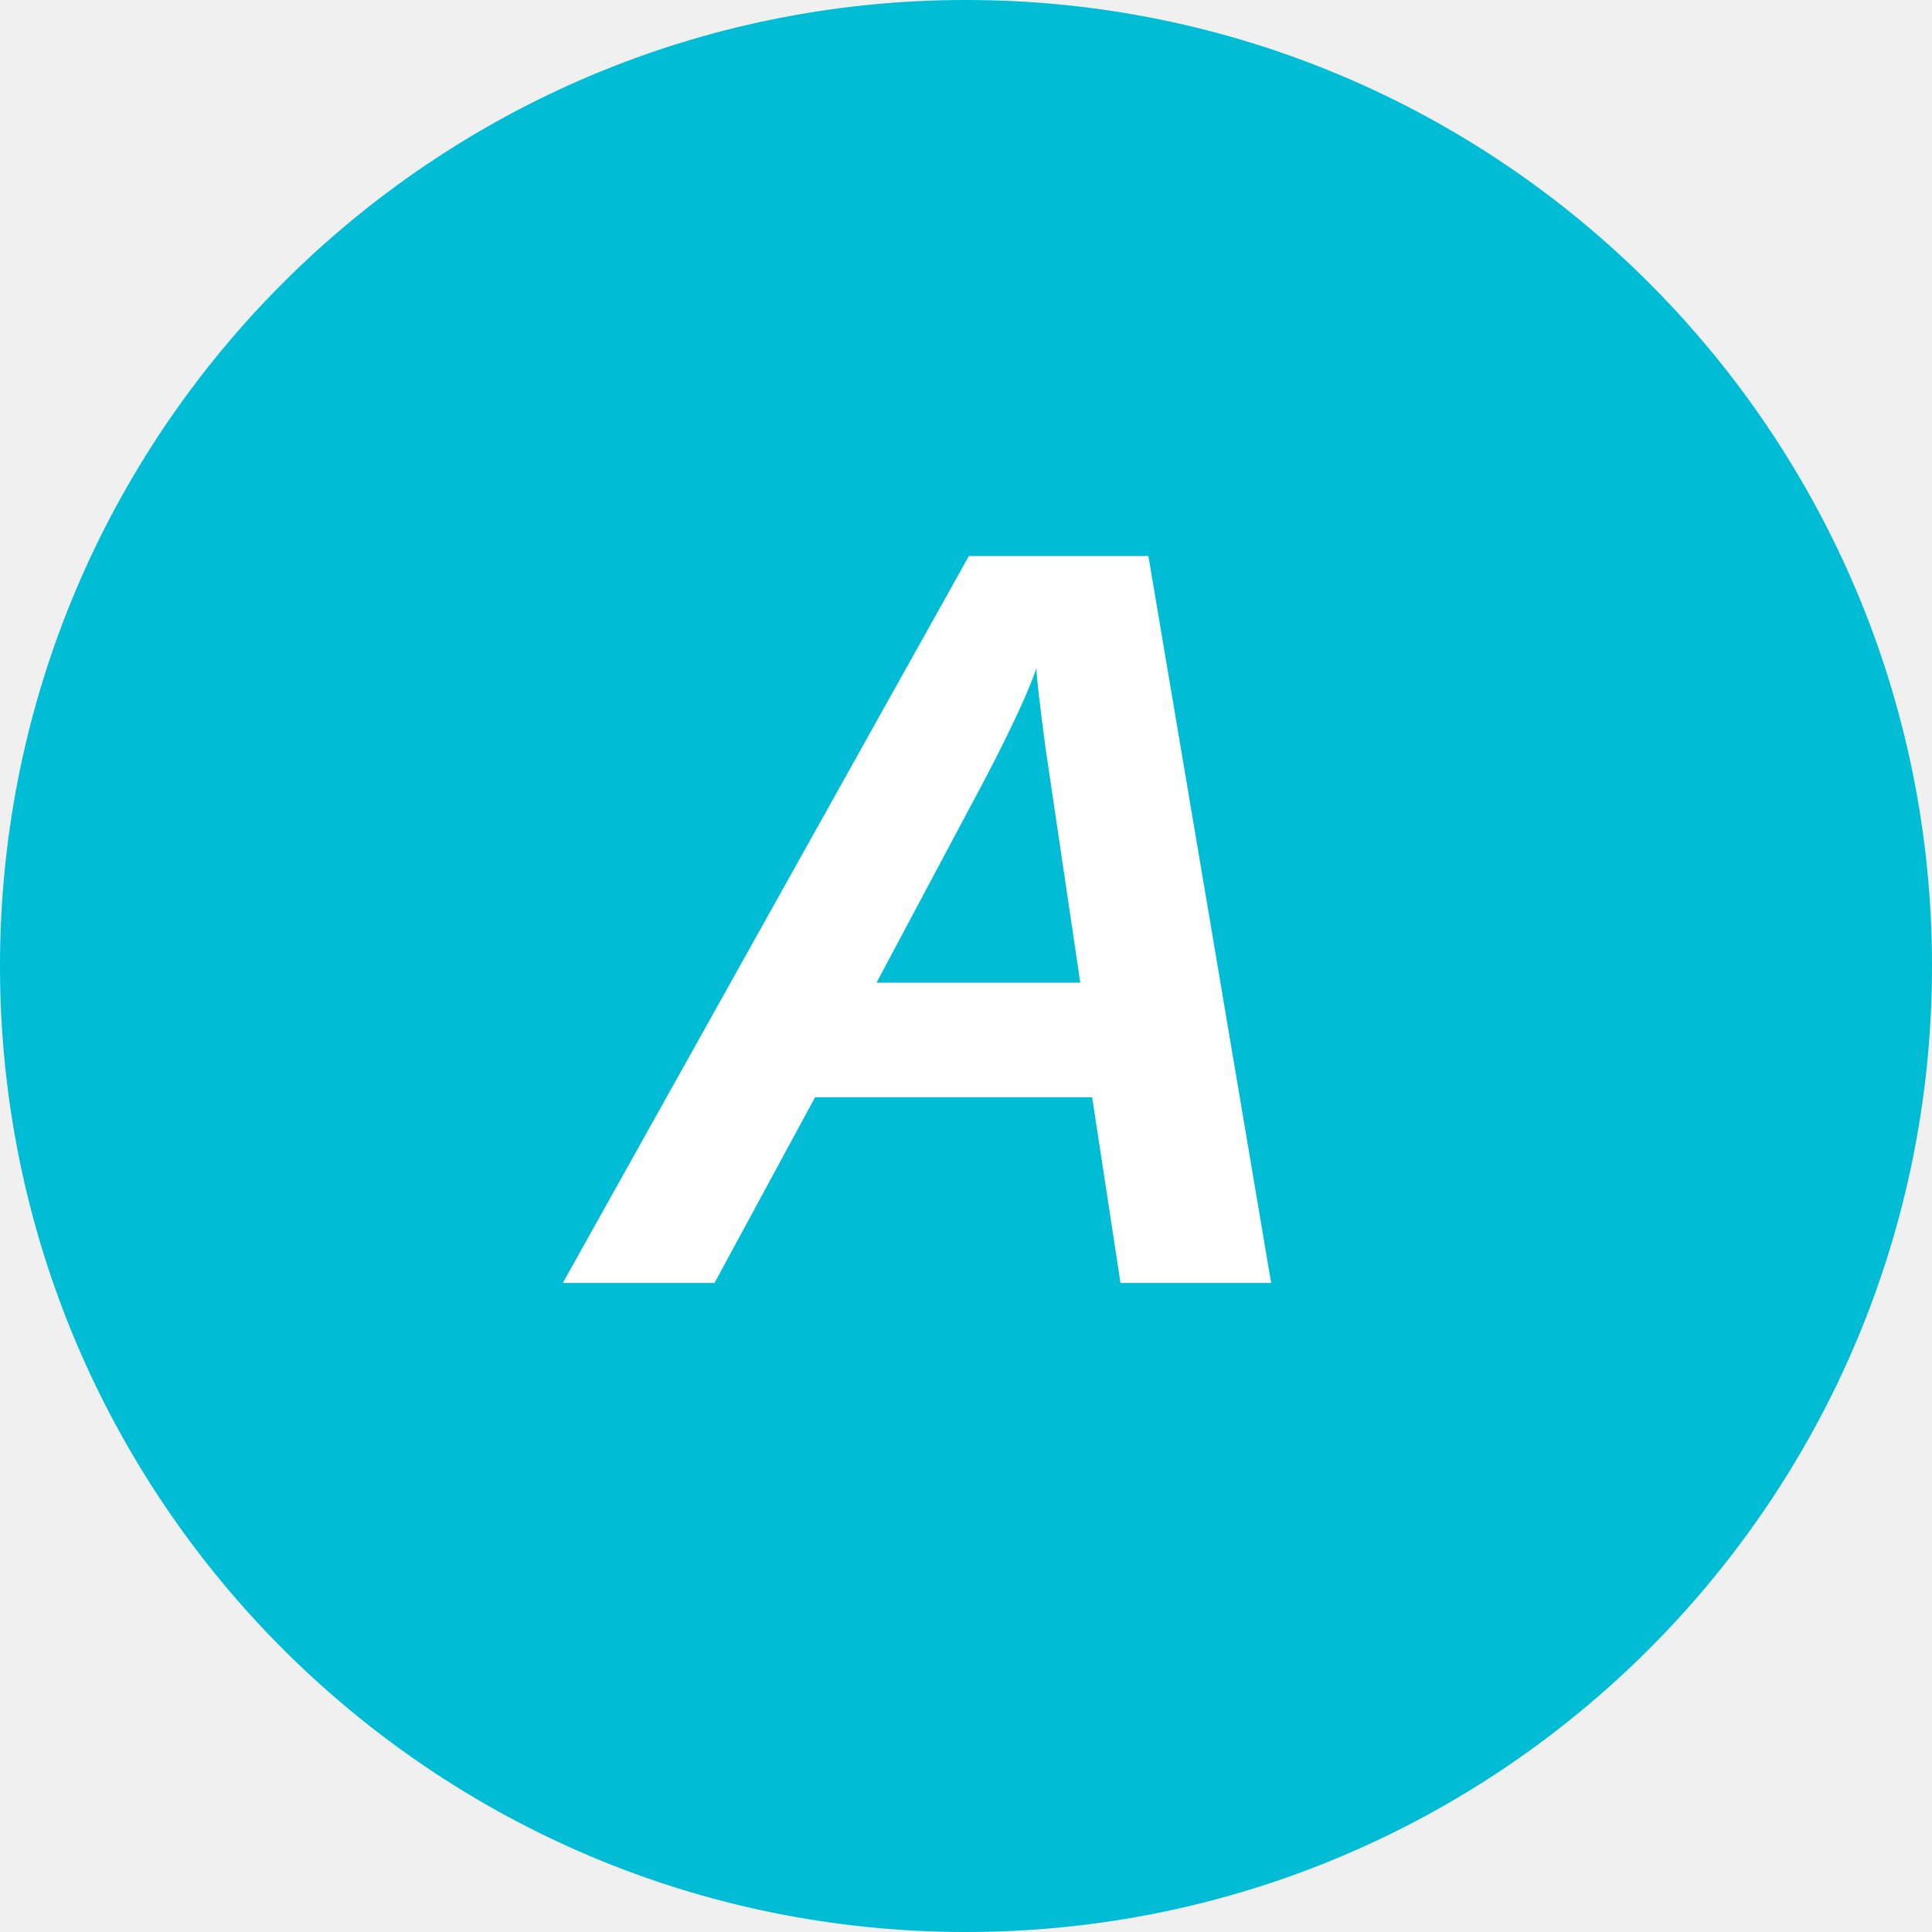
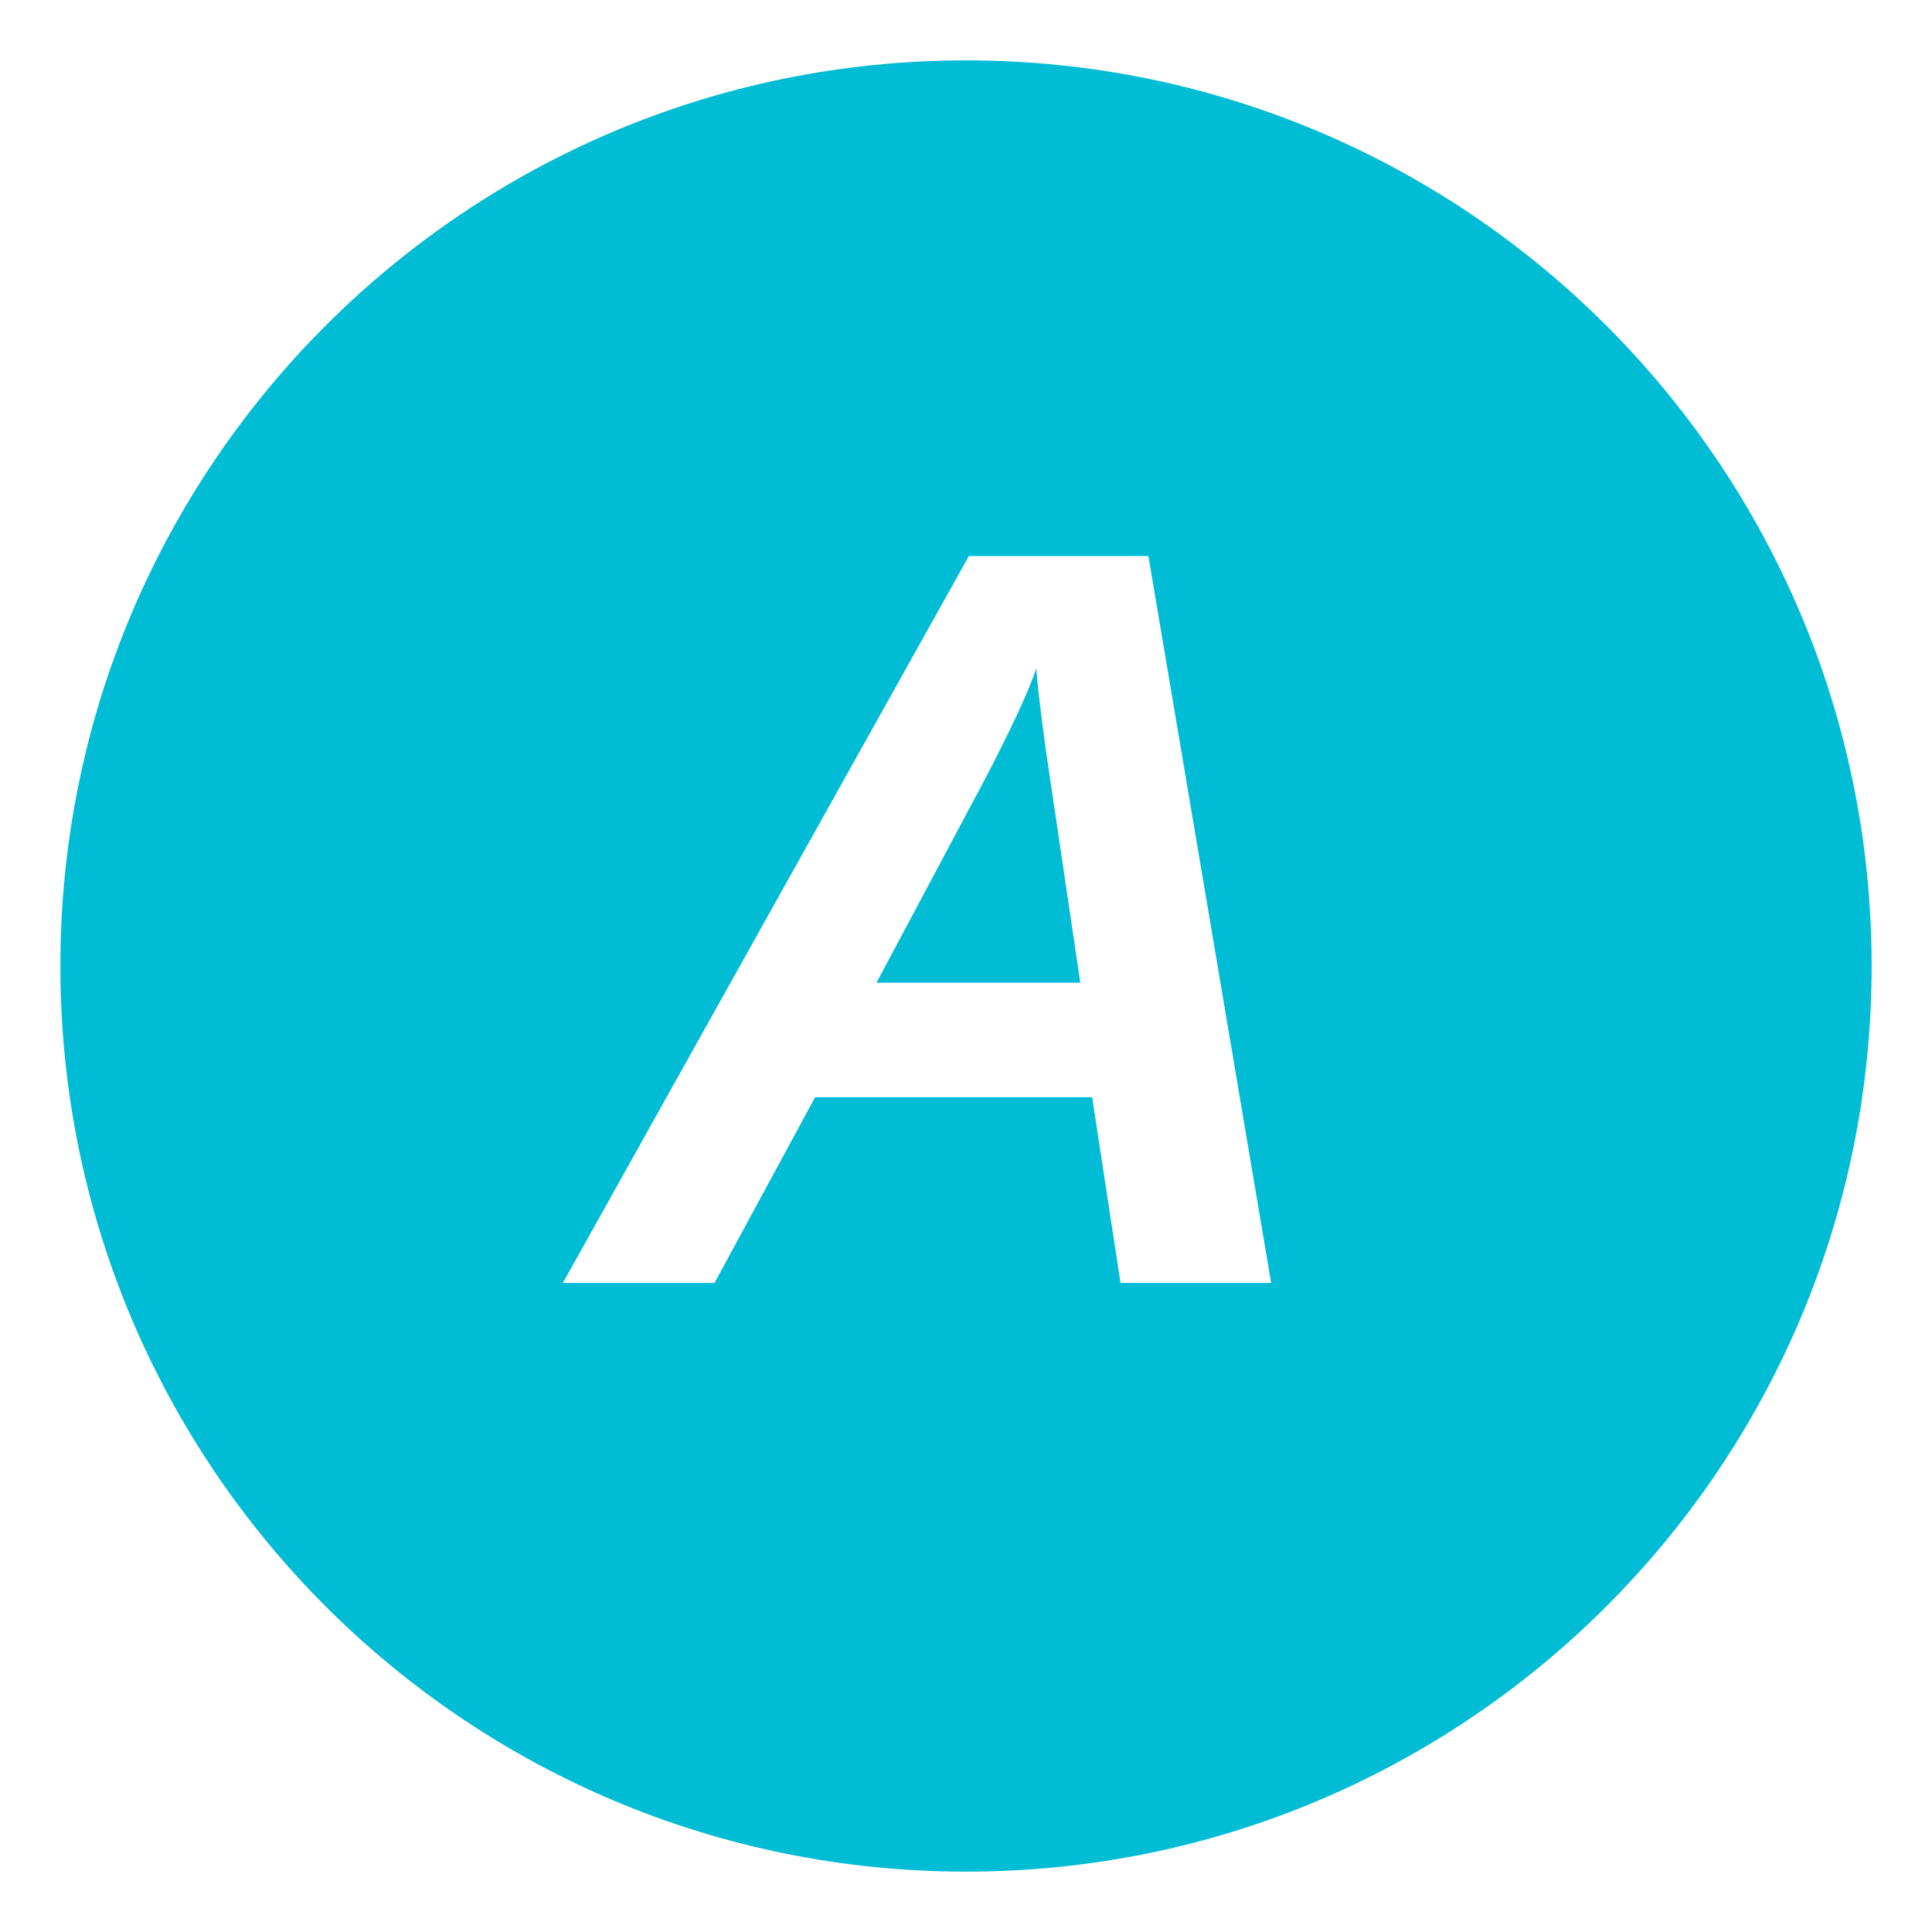
<svg xmlns="http://www.w3.org/2000/svg" width="512" height="512" viewBox="0 0 512 512">
-   <circle cx="256" cy="256" r="256" fill="#00bcd4" />
+   <rect width="512" height="512" fill="#ffffff" />
+   <circle cx="256" cy="256" r="240" fill="#00bcd4" />
  <text x="256" y="340" font-family="Arial, sans-serif" font-size="280" font-weight="bold" fill="#ffffff" text-anchor="middle" font-style="italic">A</text>
</svg>
